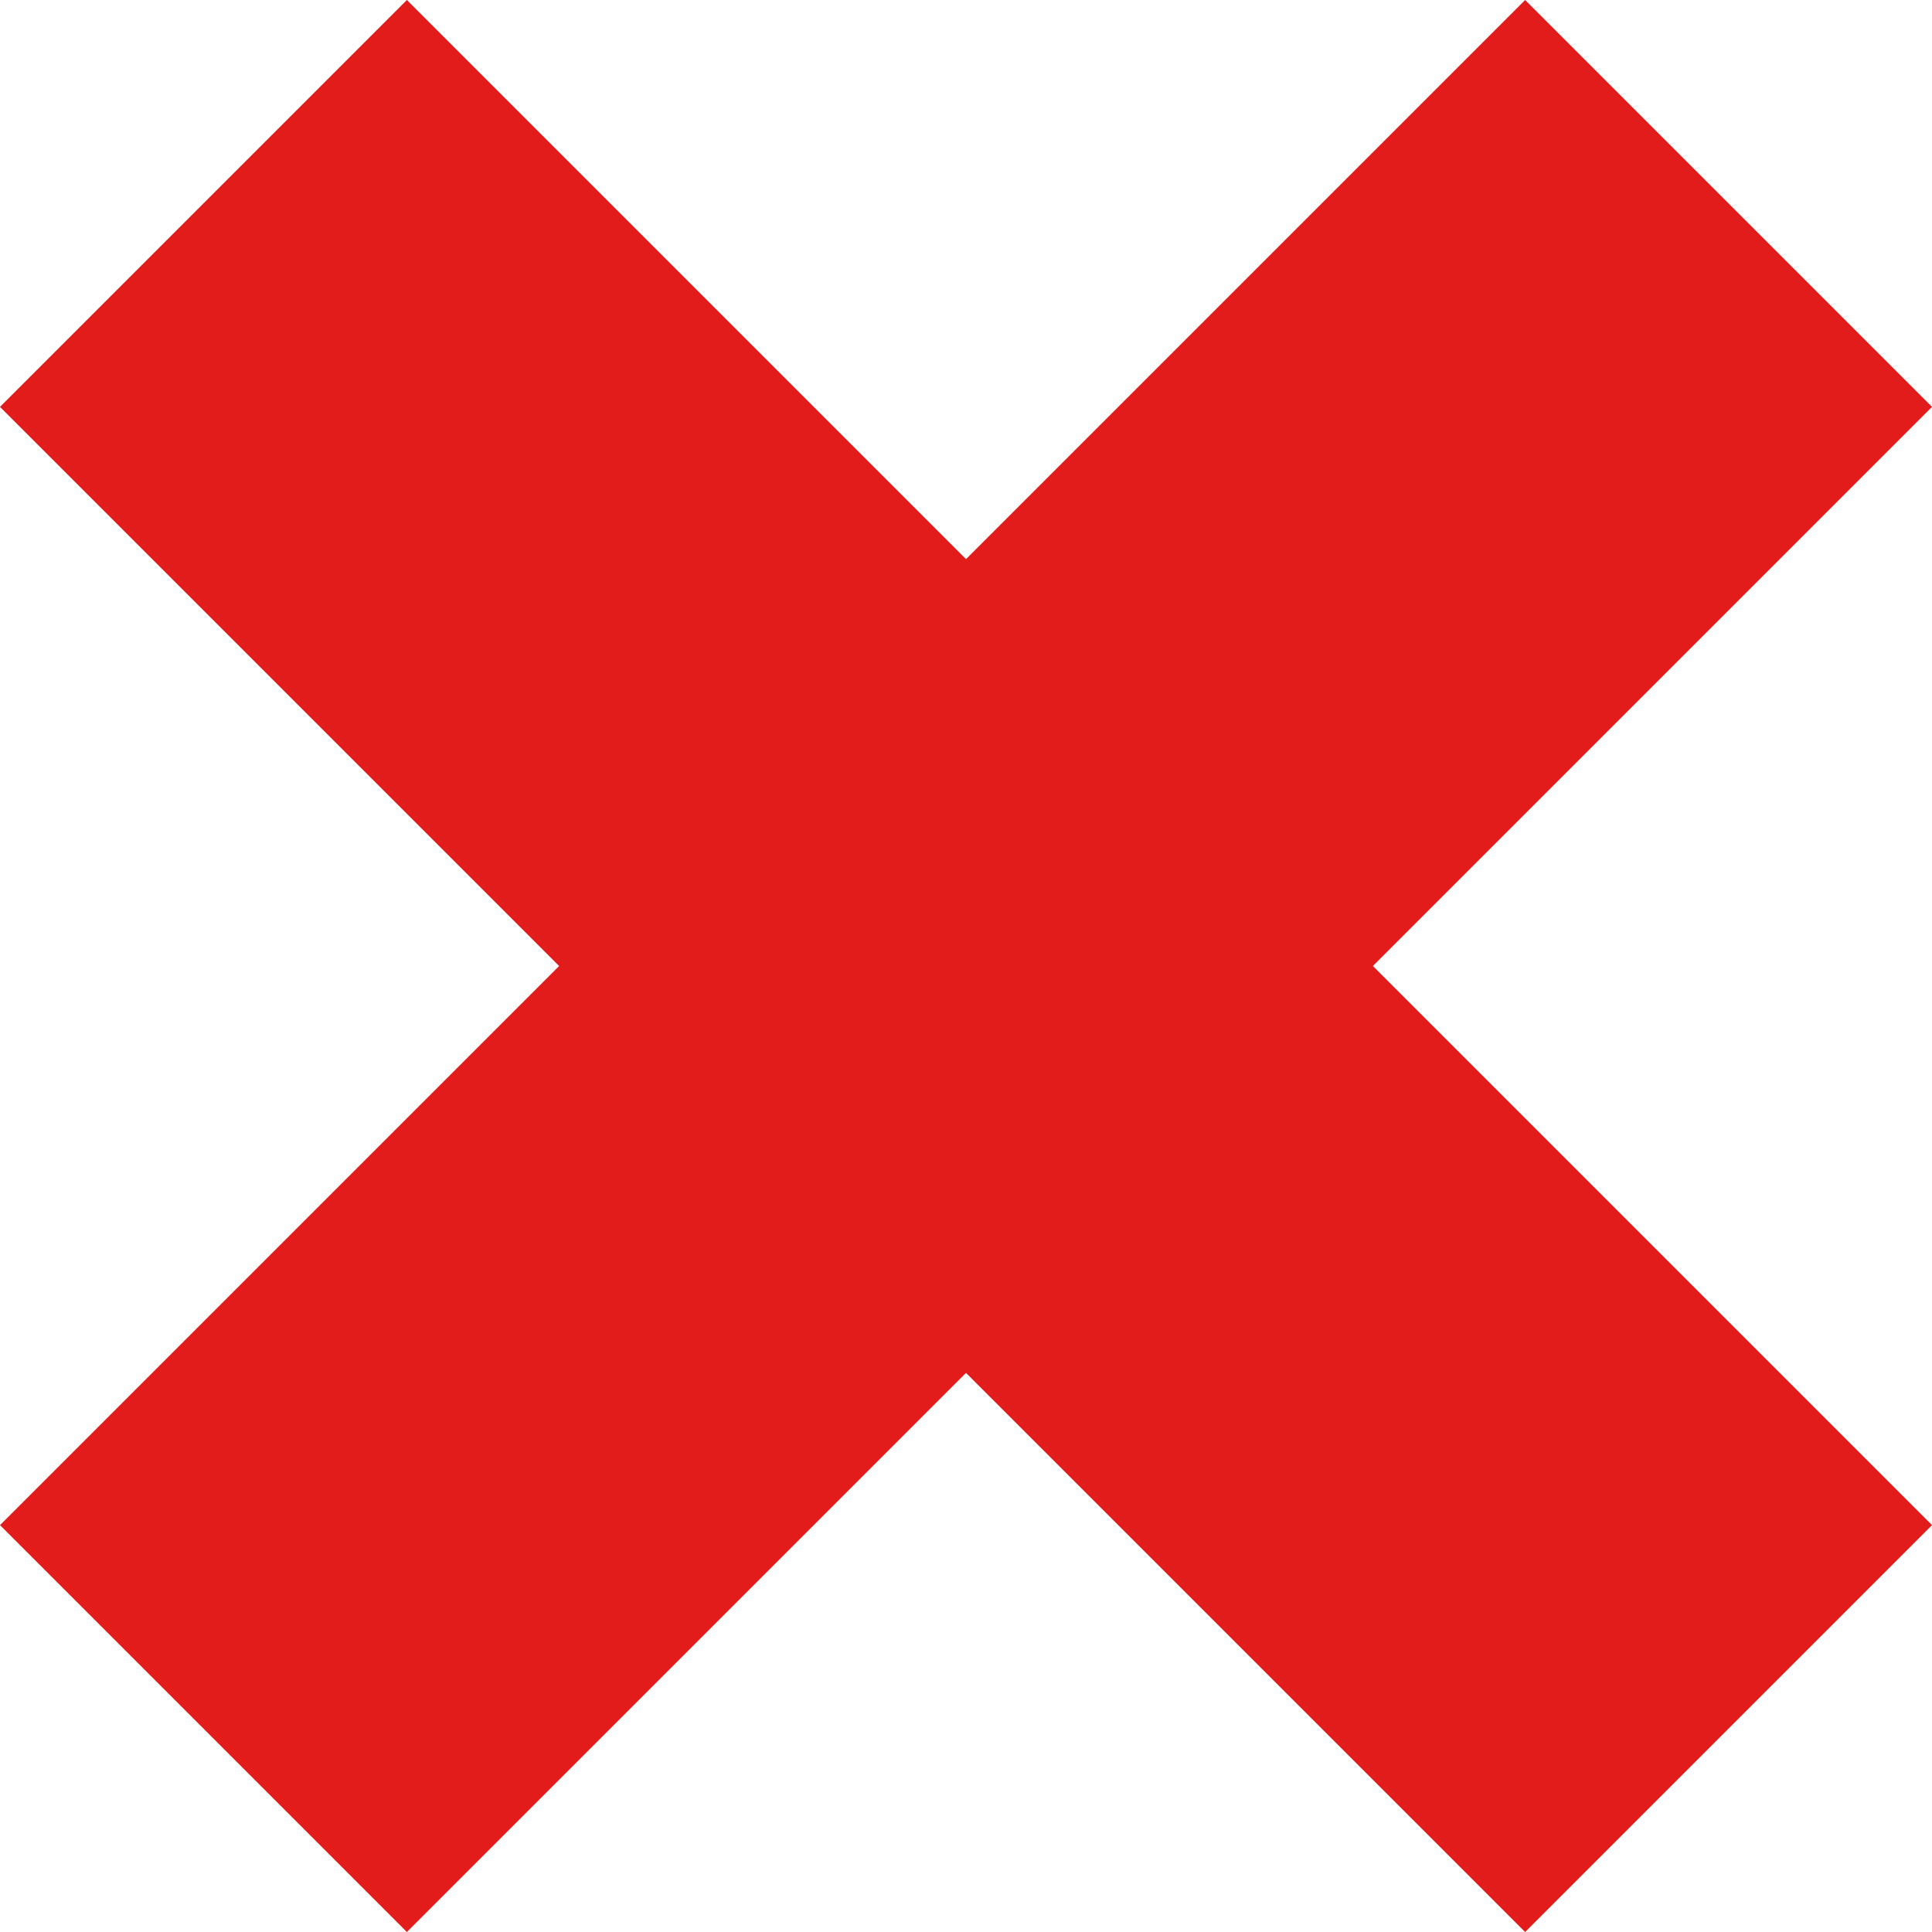
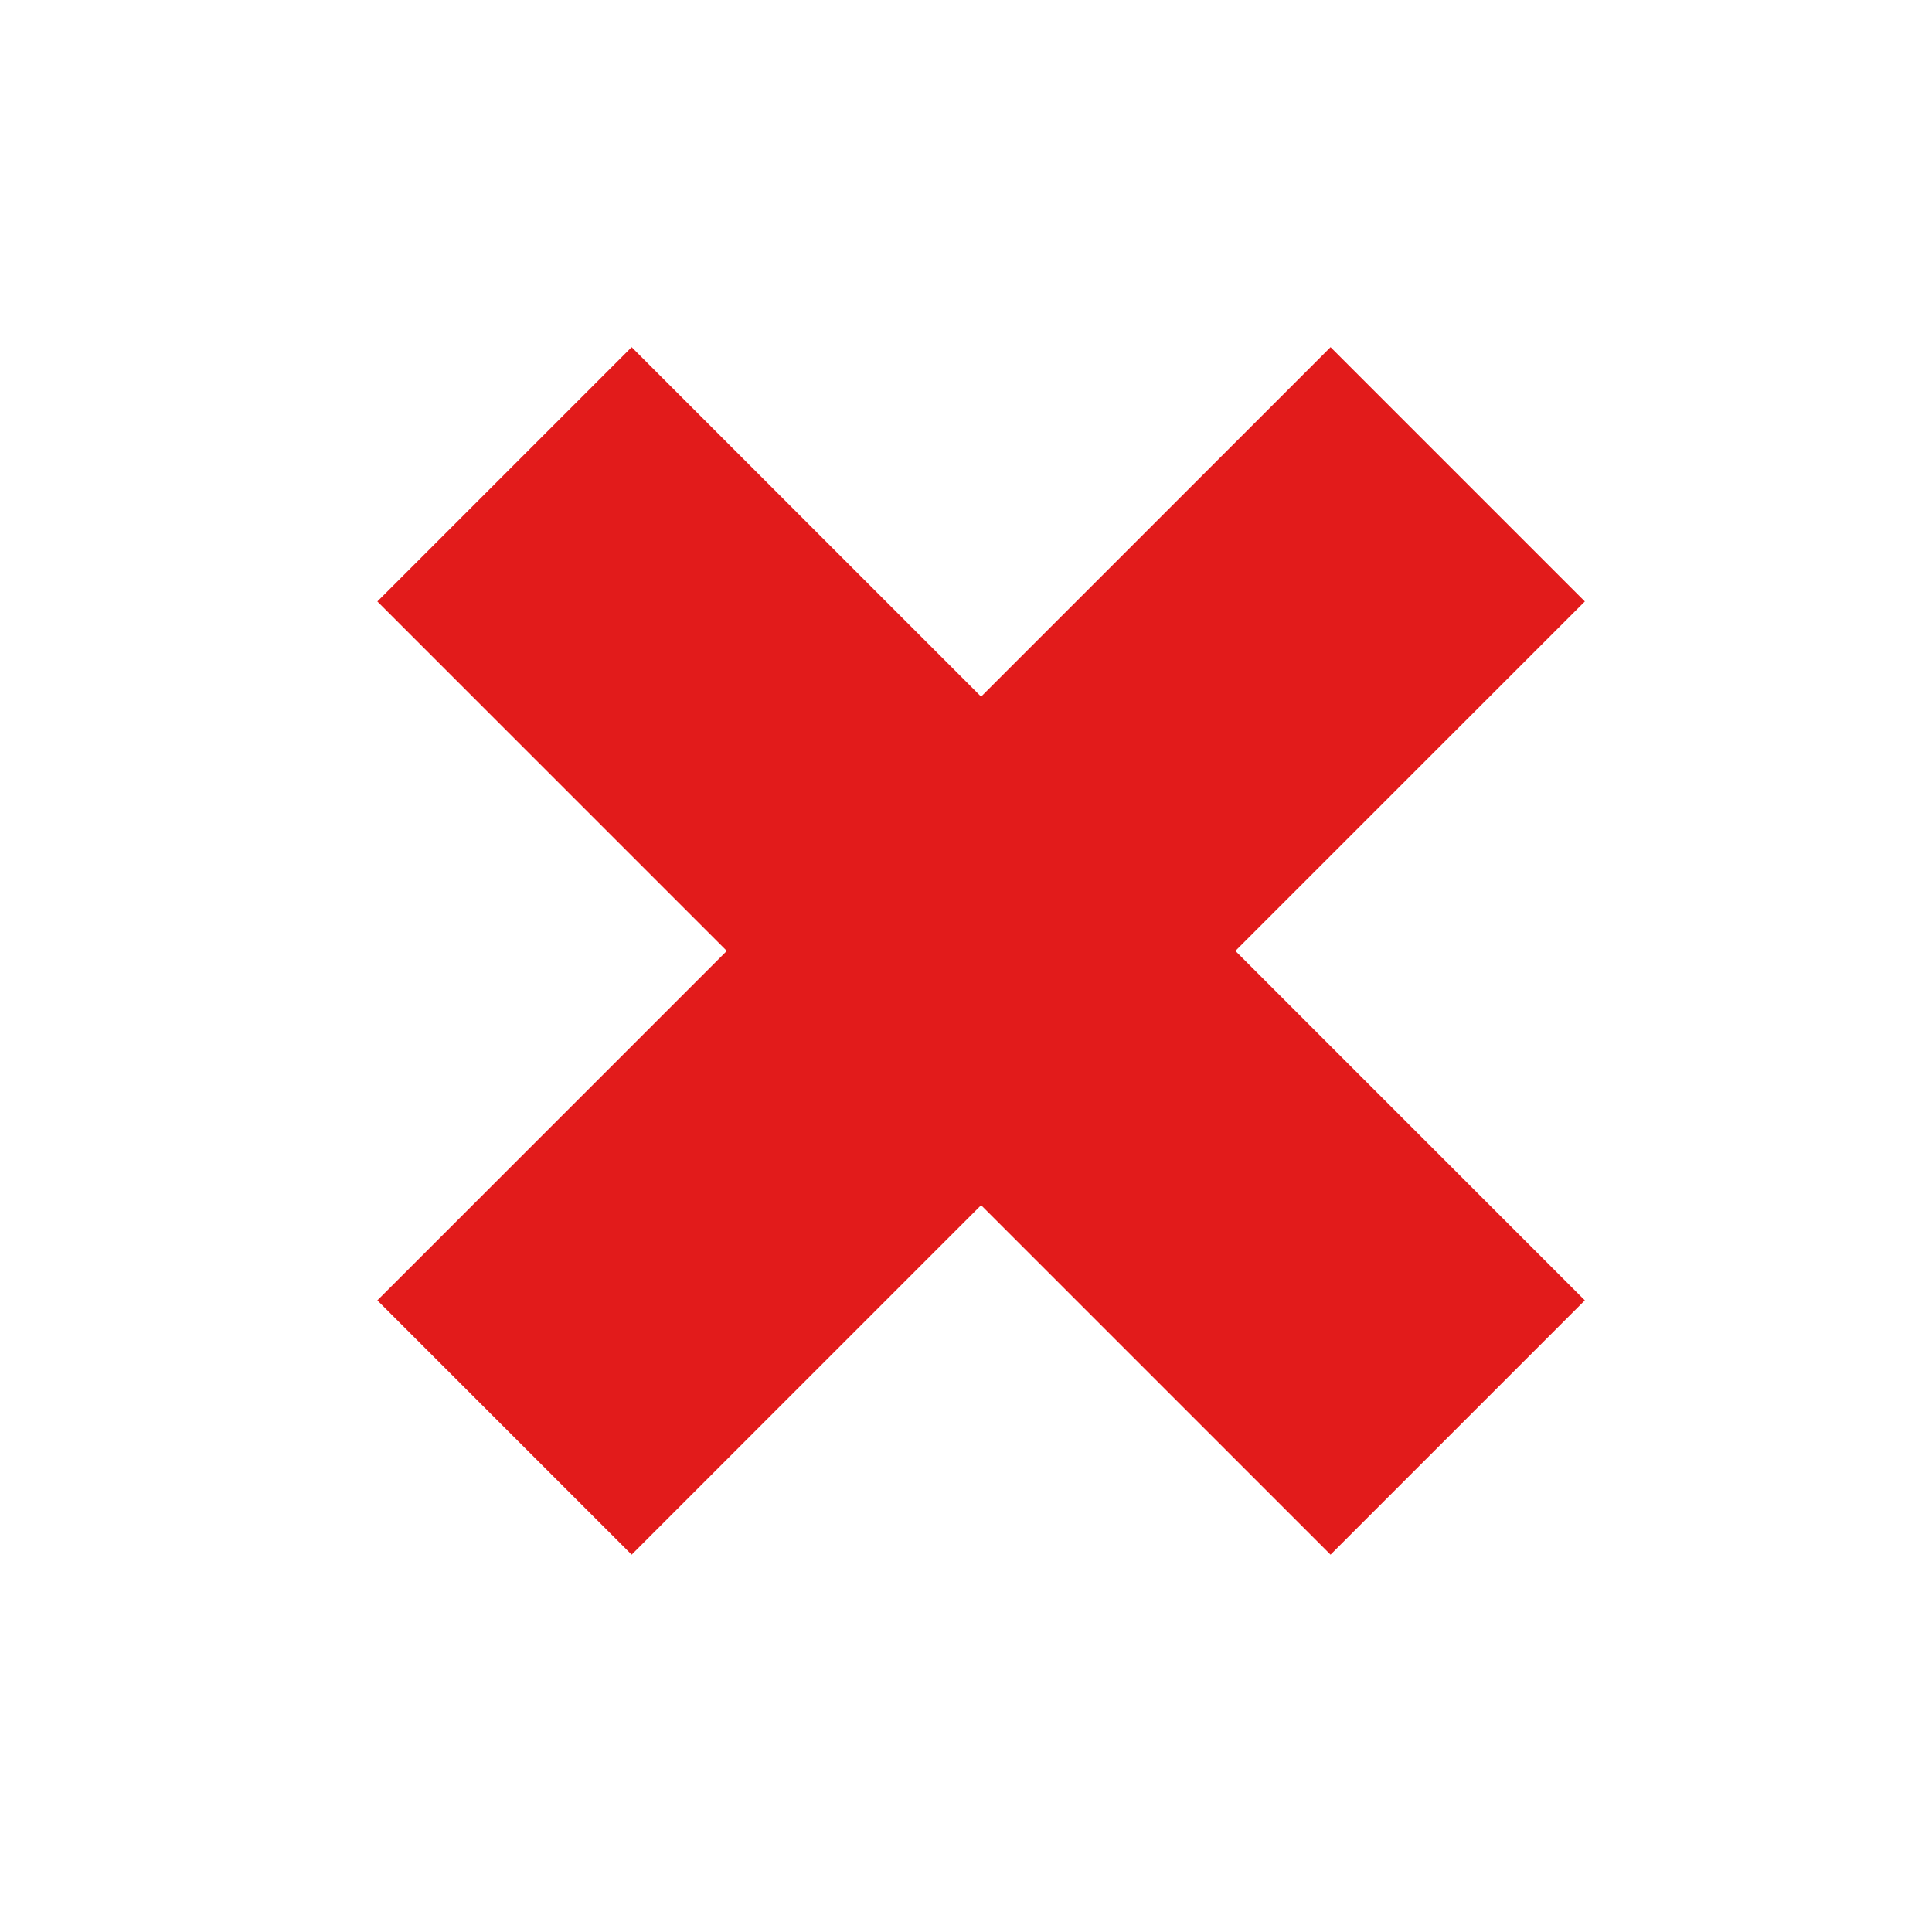
<svg xmlns="http://www.w3.org/2000/svg" version="1.1" id="Layer_1" x="0px" y="0px" viewBox="0 0 512 512" style="enable-background:new 0 0 512 512;" xml:space="preserve">
-   <polygon style="fill:#E21B1B;" points="404.176,0 256,148.176 107.824,0 0,107.824 148.176,256 0,404.176 107.824,512 256,363.824   404.176,512 512,404.176 363.824,256 512,107.824 " />
-   <g>
+   <defs id="defs37" />
+   <polygon style="fill:#e21b1b" points="107.824,512 256,363.824 404.176,512 512,404.176 363.824,256 512,107.824 404.176,0 256,148.176 107.824,0 0,107.824 148.176,256 0,404.176 " id="polygon2" transform="matrix(0.625,0,0,0.625,100,92)" />
+   <g id="g4">
</g>
-   <g>
+   <g id="g6">
</g>
-   <g>
+   <g id="g8">
</g>
-   <g>
+   <g id="g10">
</g>
-   <g>
+   <g id="g12">
</g>
-   <g>
+   <g id="g14">
</g>
-   <g>
+   <g id="g16">
</g>
-   <g>
+   <g id="g18">
</g>
-   <g>
+   <g id="g20">
</g>
-   <g>
+   <g id="g22">
</g>
-   <g>
+   <g id="g24">
</g>
-   <g>
+   <g id="g26">
</g>
-   <g>
+   <g id="g28">
</g>
-   <g>
+   <g id="g30">
</g>
-   <g>
+   <g id="g32">
</g>
</svg>
